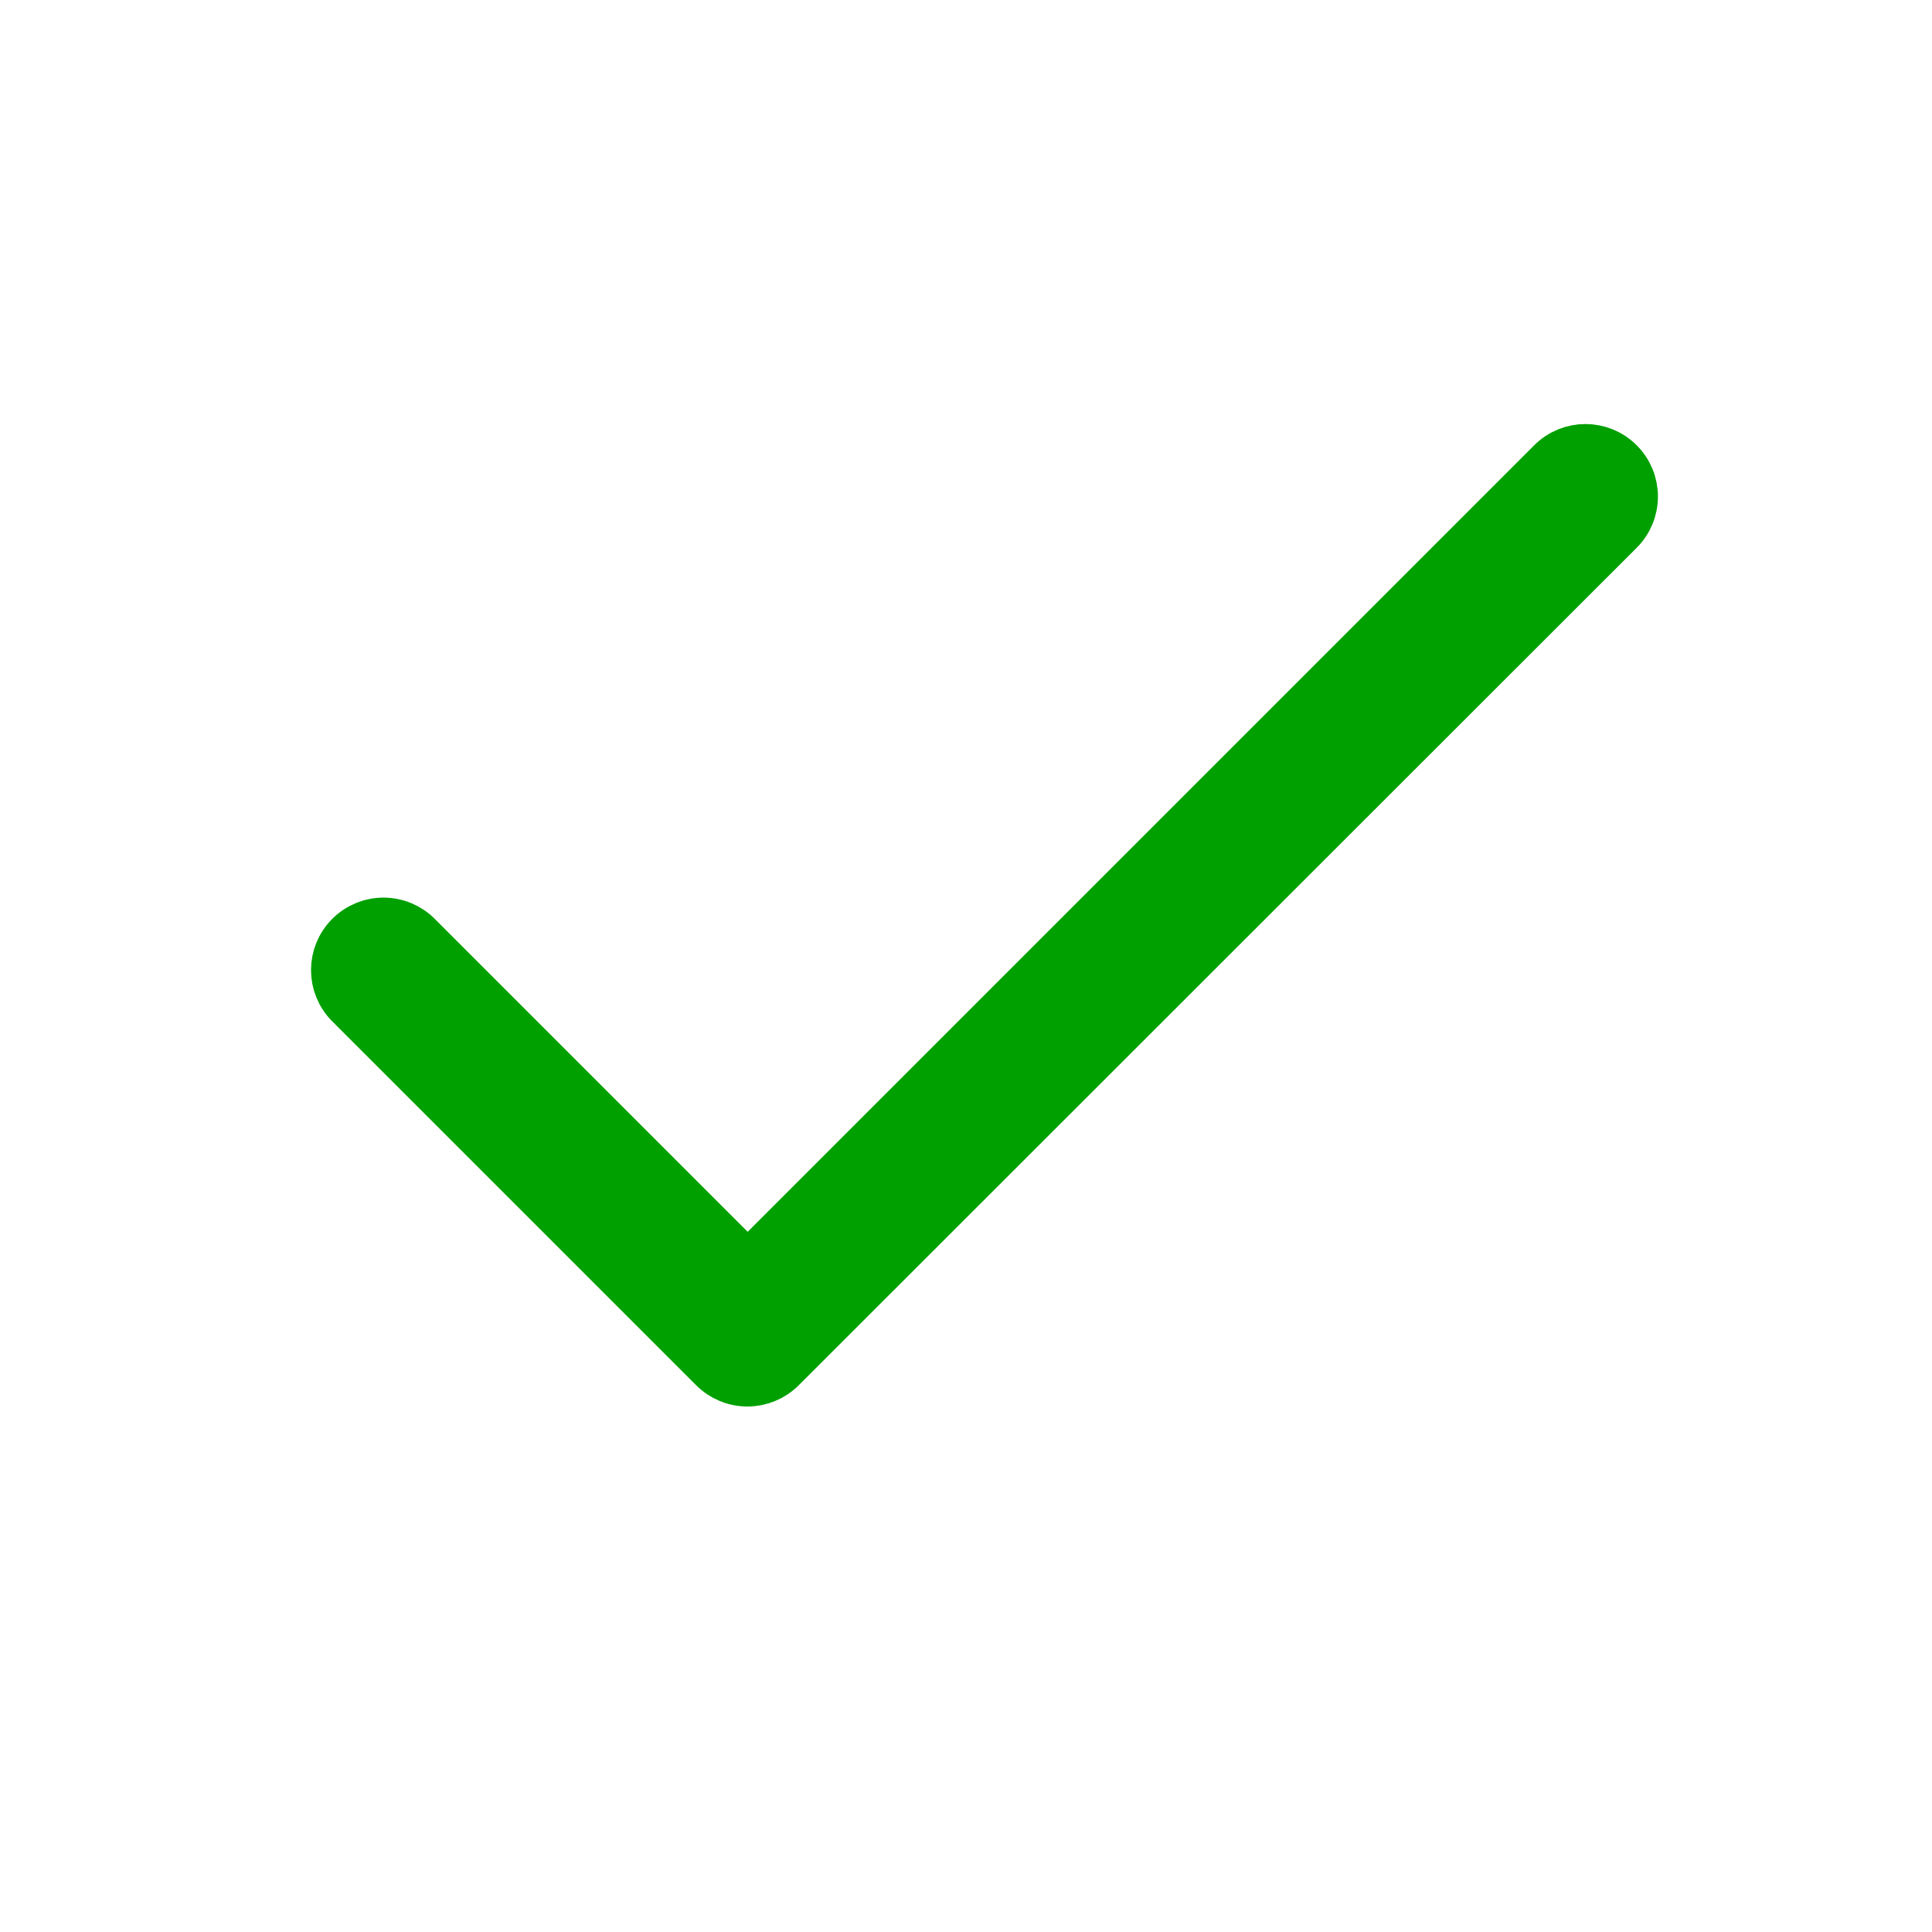
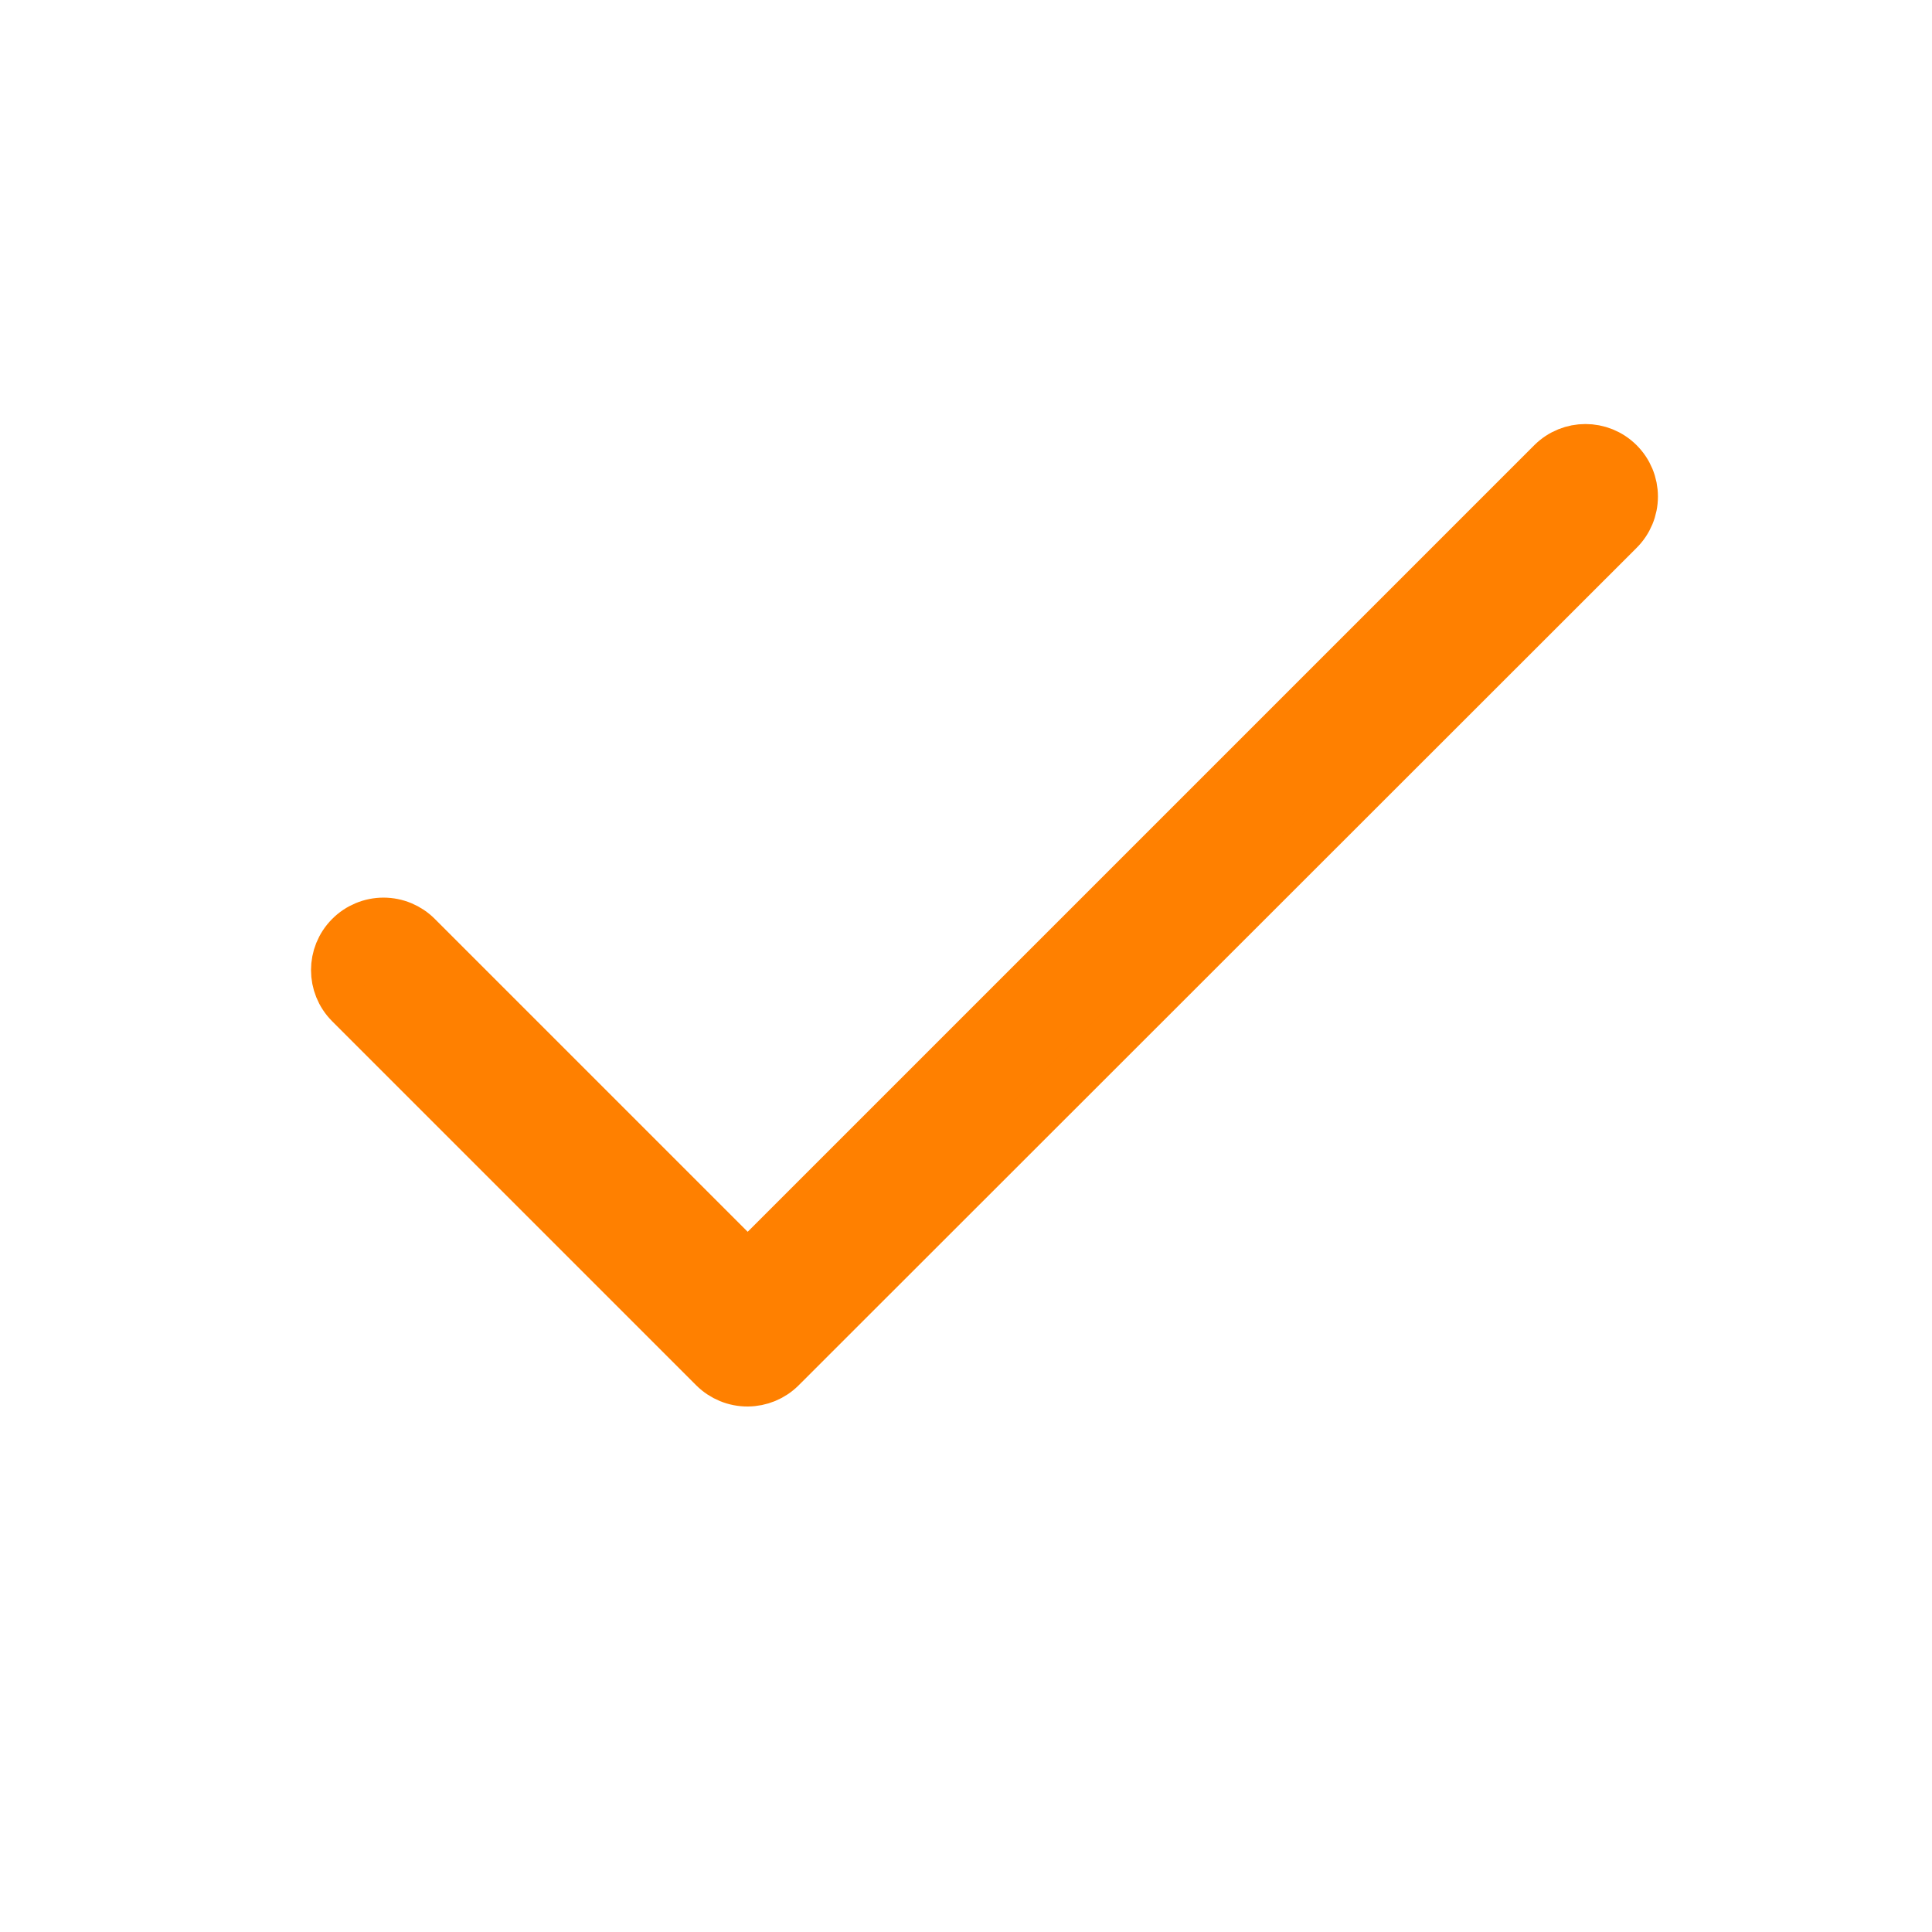
<svg xmlns="http://www.w3.org/2000/svg" viewBox="0 0 40 40" id="tick">
-   <path d="M15.48 28.62a1 1 0 0 1-.71-.29l-7.54-7.54a1 1 0 0 1 0-1.41 1 1 0 0 1 1.42 0l6.83 6.83L32.12 9.57a1 1 0 0 1 1.41 0 1 1 0 0 1 0 1.42L16.18 28.33a1 1 0 0 1-.7.29Z" fill="#00a000" stroke="#00a000" />
+   <path d="M15.48 28.62a1 1 0 0 1-.71-.29l-7.54-7.54a1 1 0 0 1 0-1.41 1 1 0 0 1 1.42 0l6.83 6.83L32.12 9.57a1 1 0 0 1 1.41 0 1 1 0 0 1 0 1.42L16.18 28.33a1 1 0 0 1-.7.29Z" fill="#ff8000" stroke="#ff8000" />
</svg>
